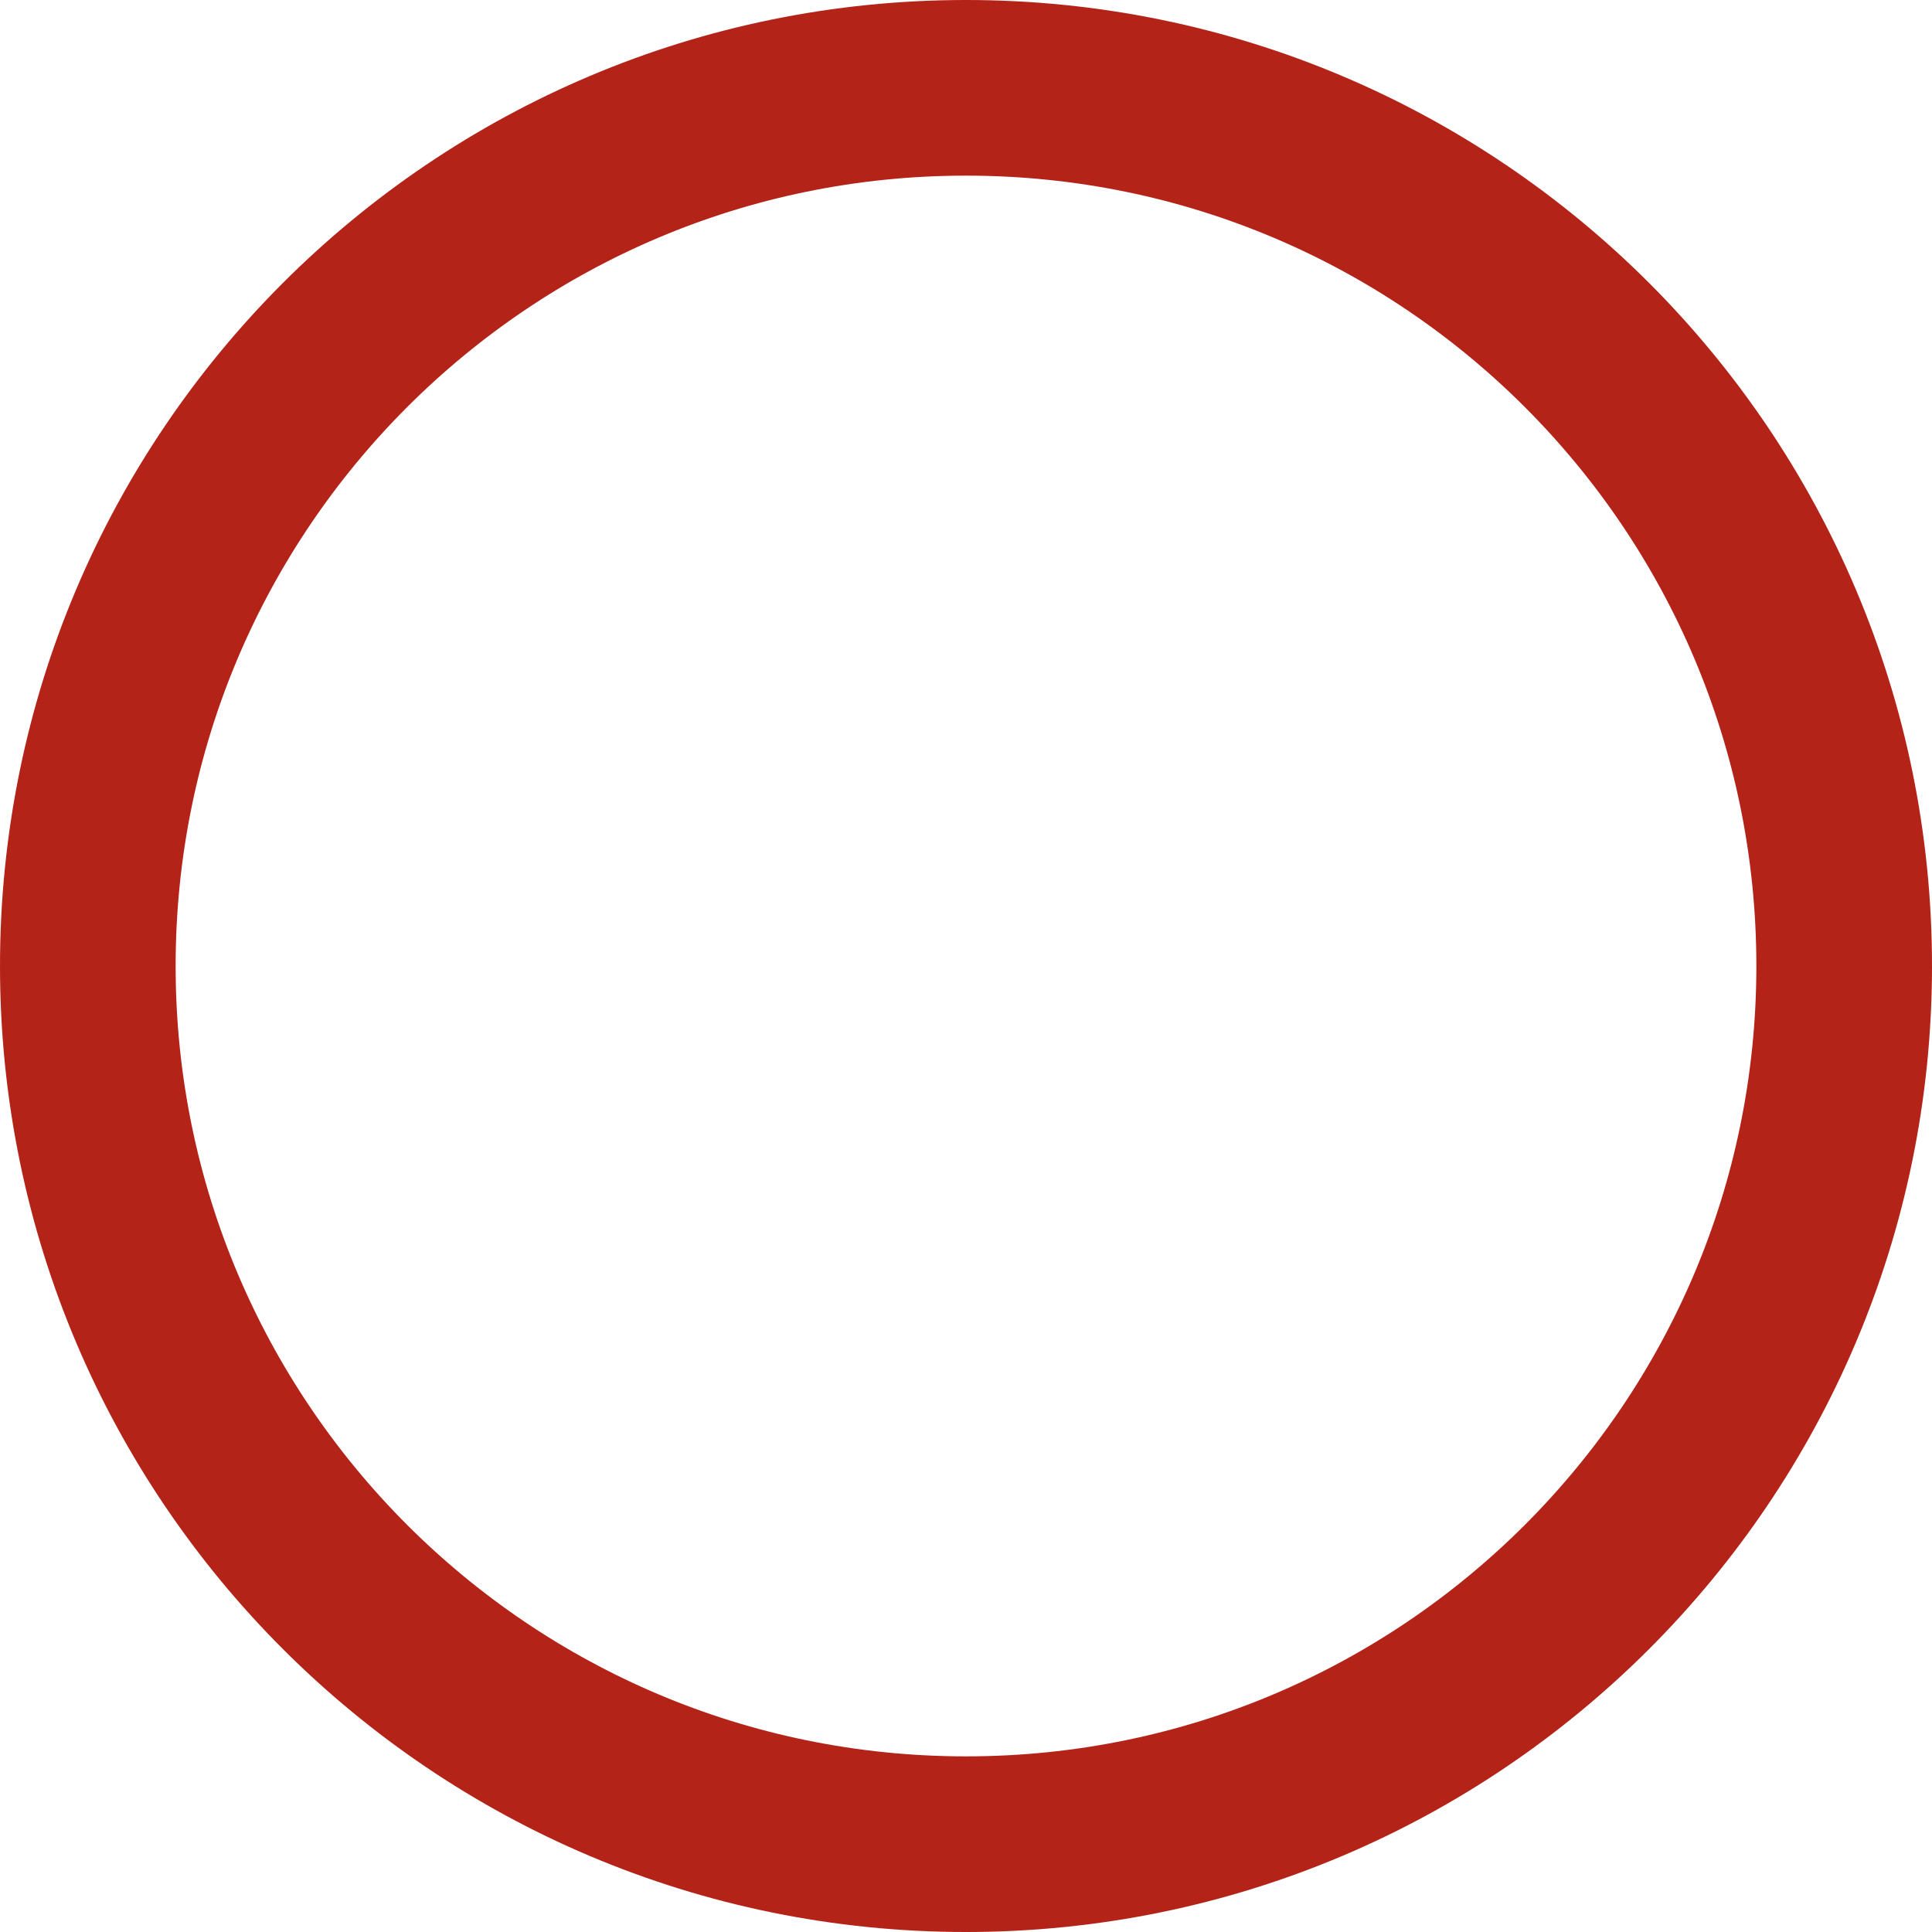
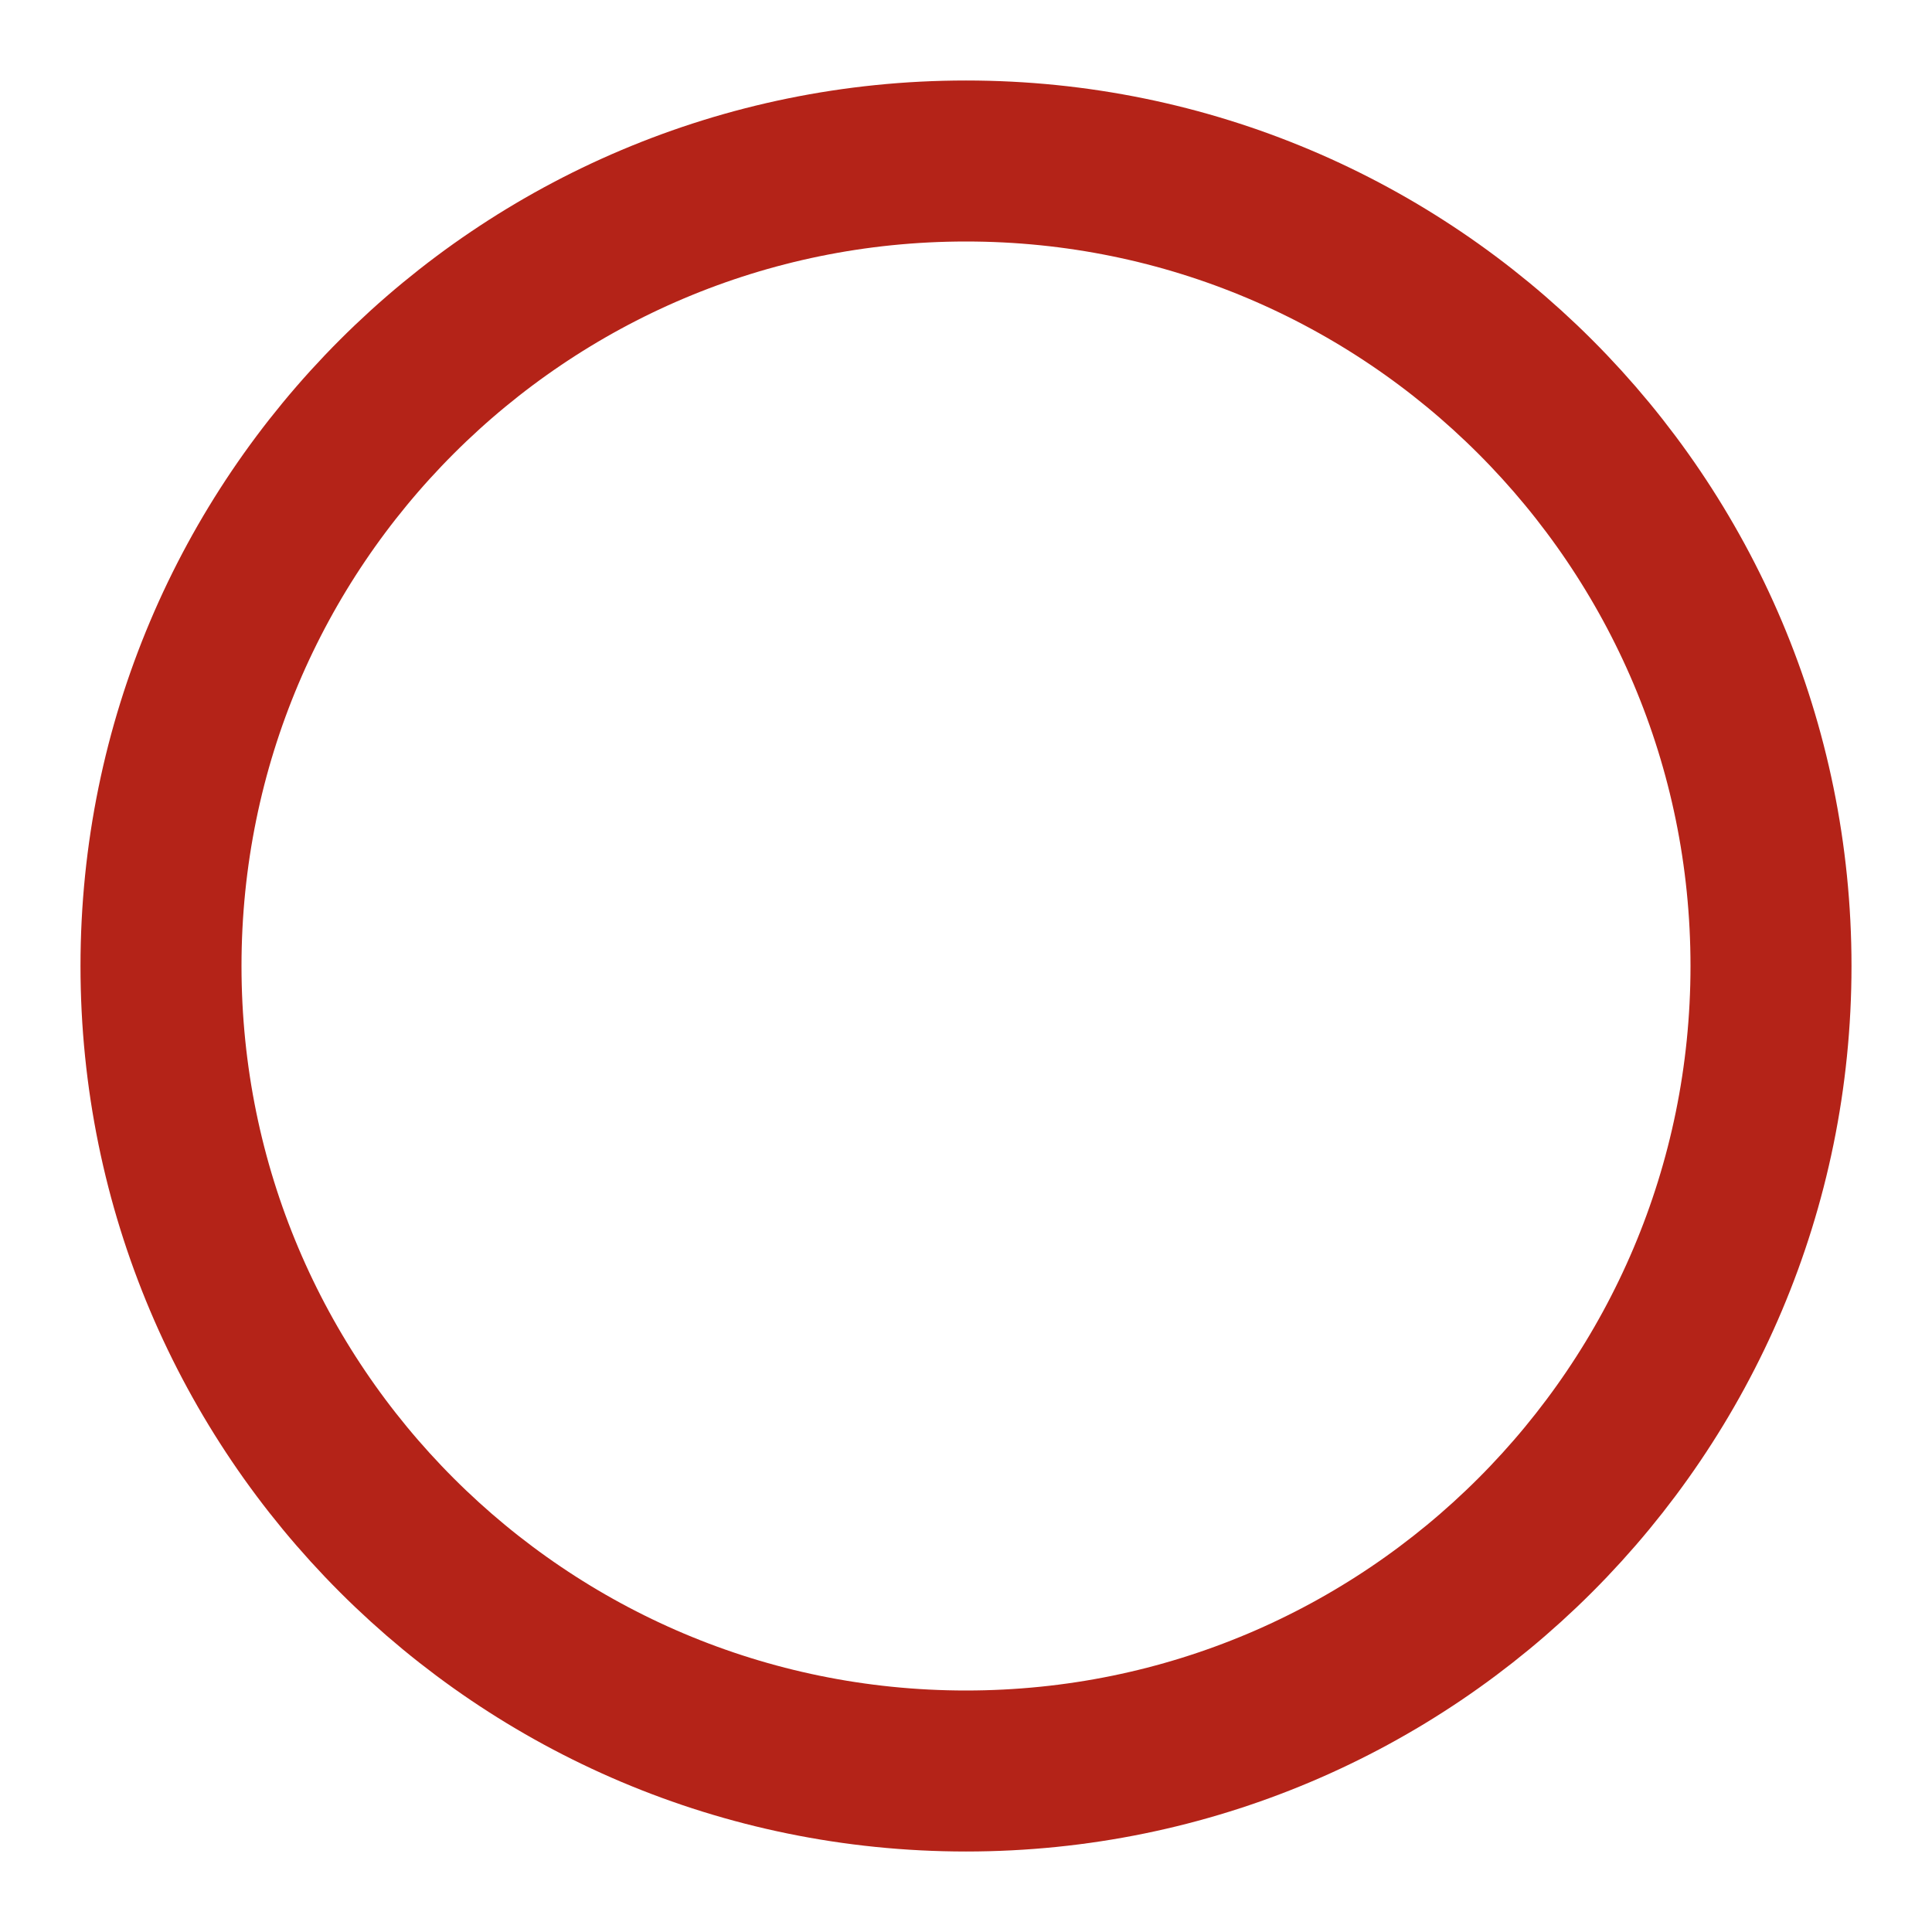
- <svg xmlns="http://www.w3.org/2000/svg" width="22" height="22" viewBox="0 0 22 22" fill="none">
-   <path d="M11 21C16.523 21 21 16.523 21 11C21 5.477 16.523 1 11 1C5.477 1 1 5.477 1 11C1 16.523 5.477 21 11 21Z" stroke="#B42318" stroke-width="2" stroke-linecap="round" stroke-linejoin="round" />
+ <svg xmlns="http://www.w3.org/2000/svg" width="24" height="24" viewBox="0 0 24 24" fill="none">
+   <path d="M12 22C17.523 22 22 17.523 22 12C22 6.477 17.523 2 12 2C6.477 2 2 6.477 2 12C2 17.523 6.477 22 12 22Z" stroke="#B42318" stroke-width="2" stroke-linecap="round" stroke-linejoin="round" />
</svg>
